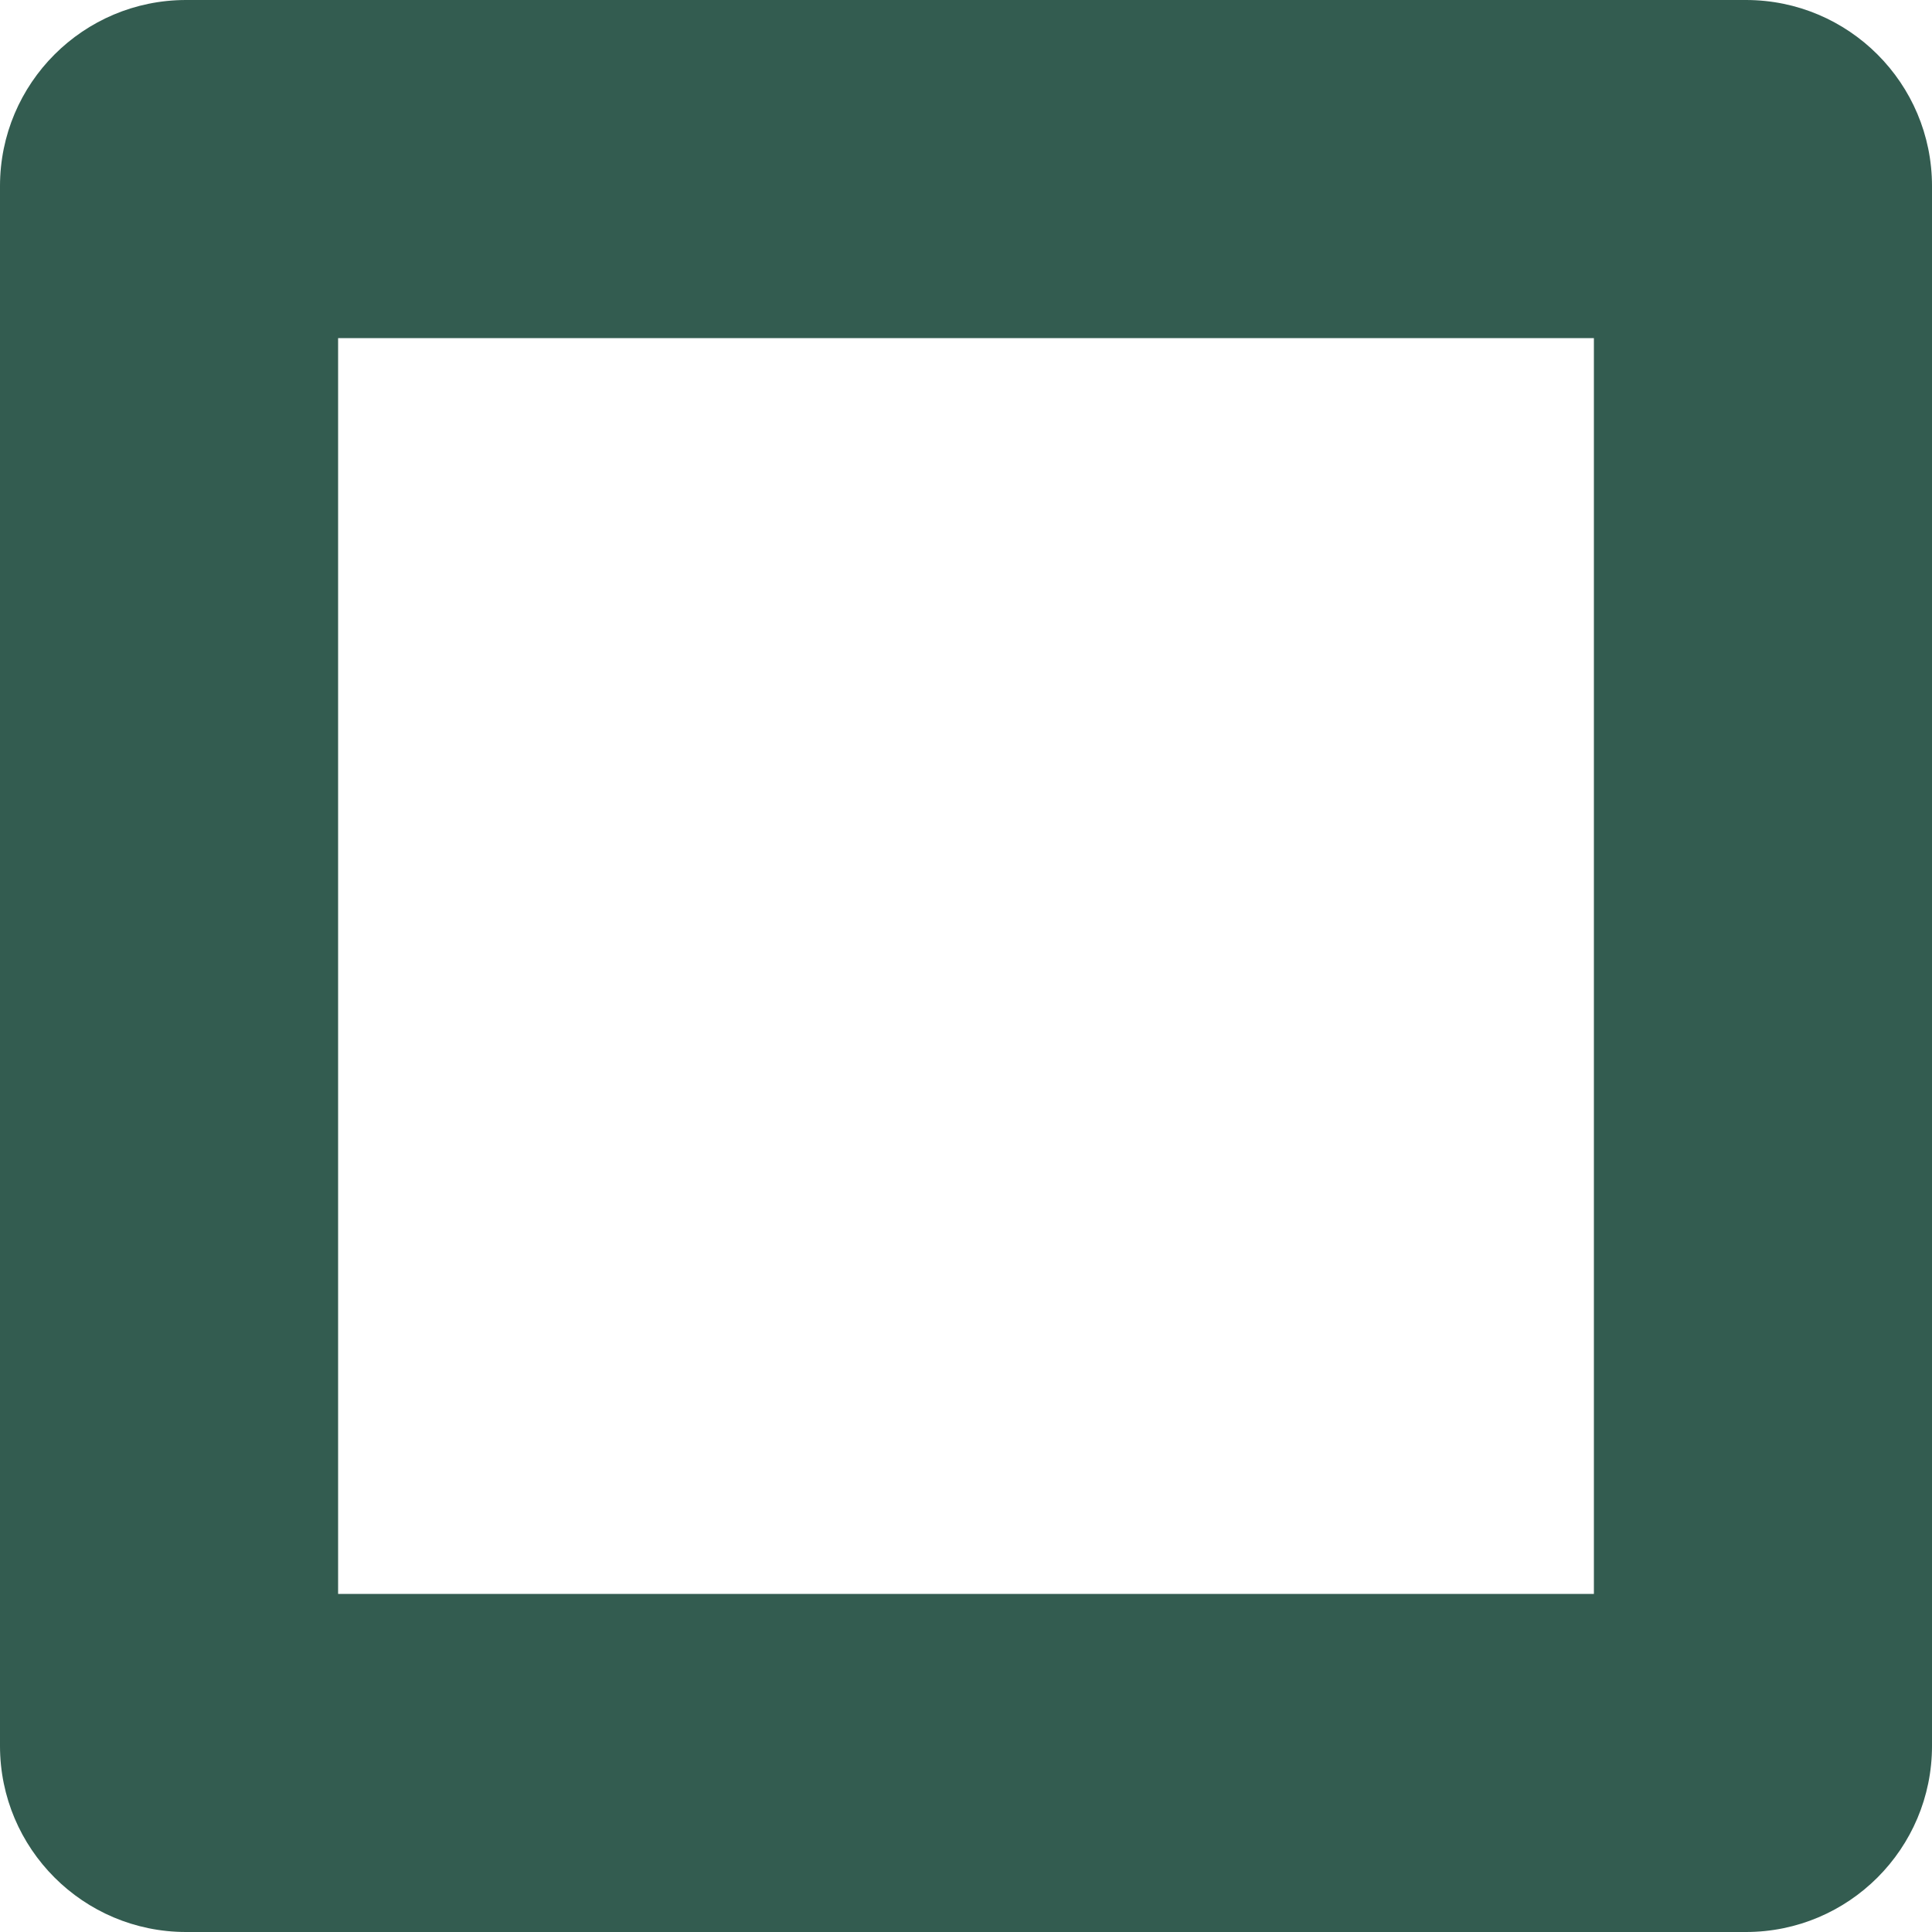
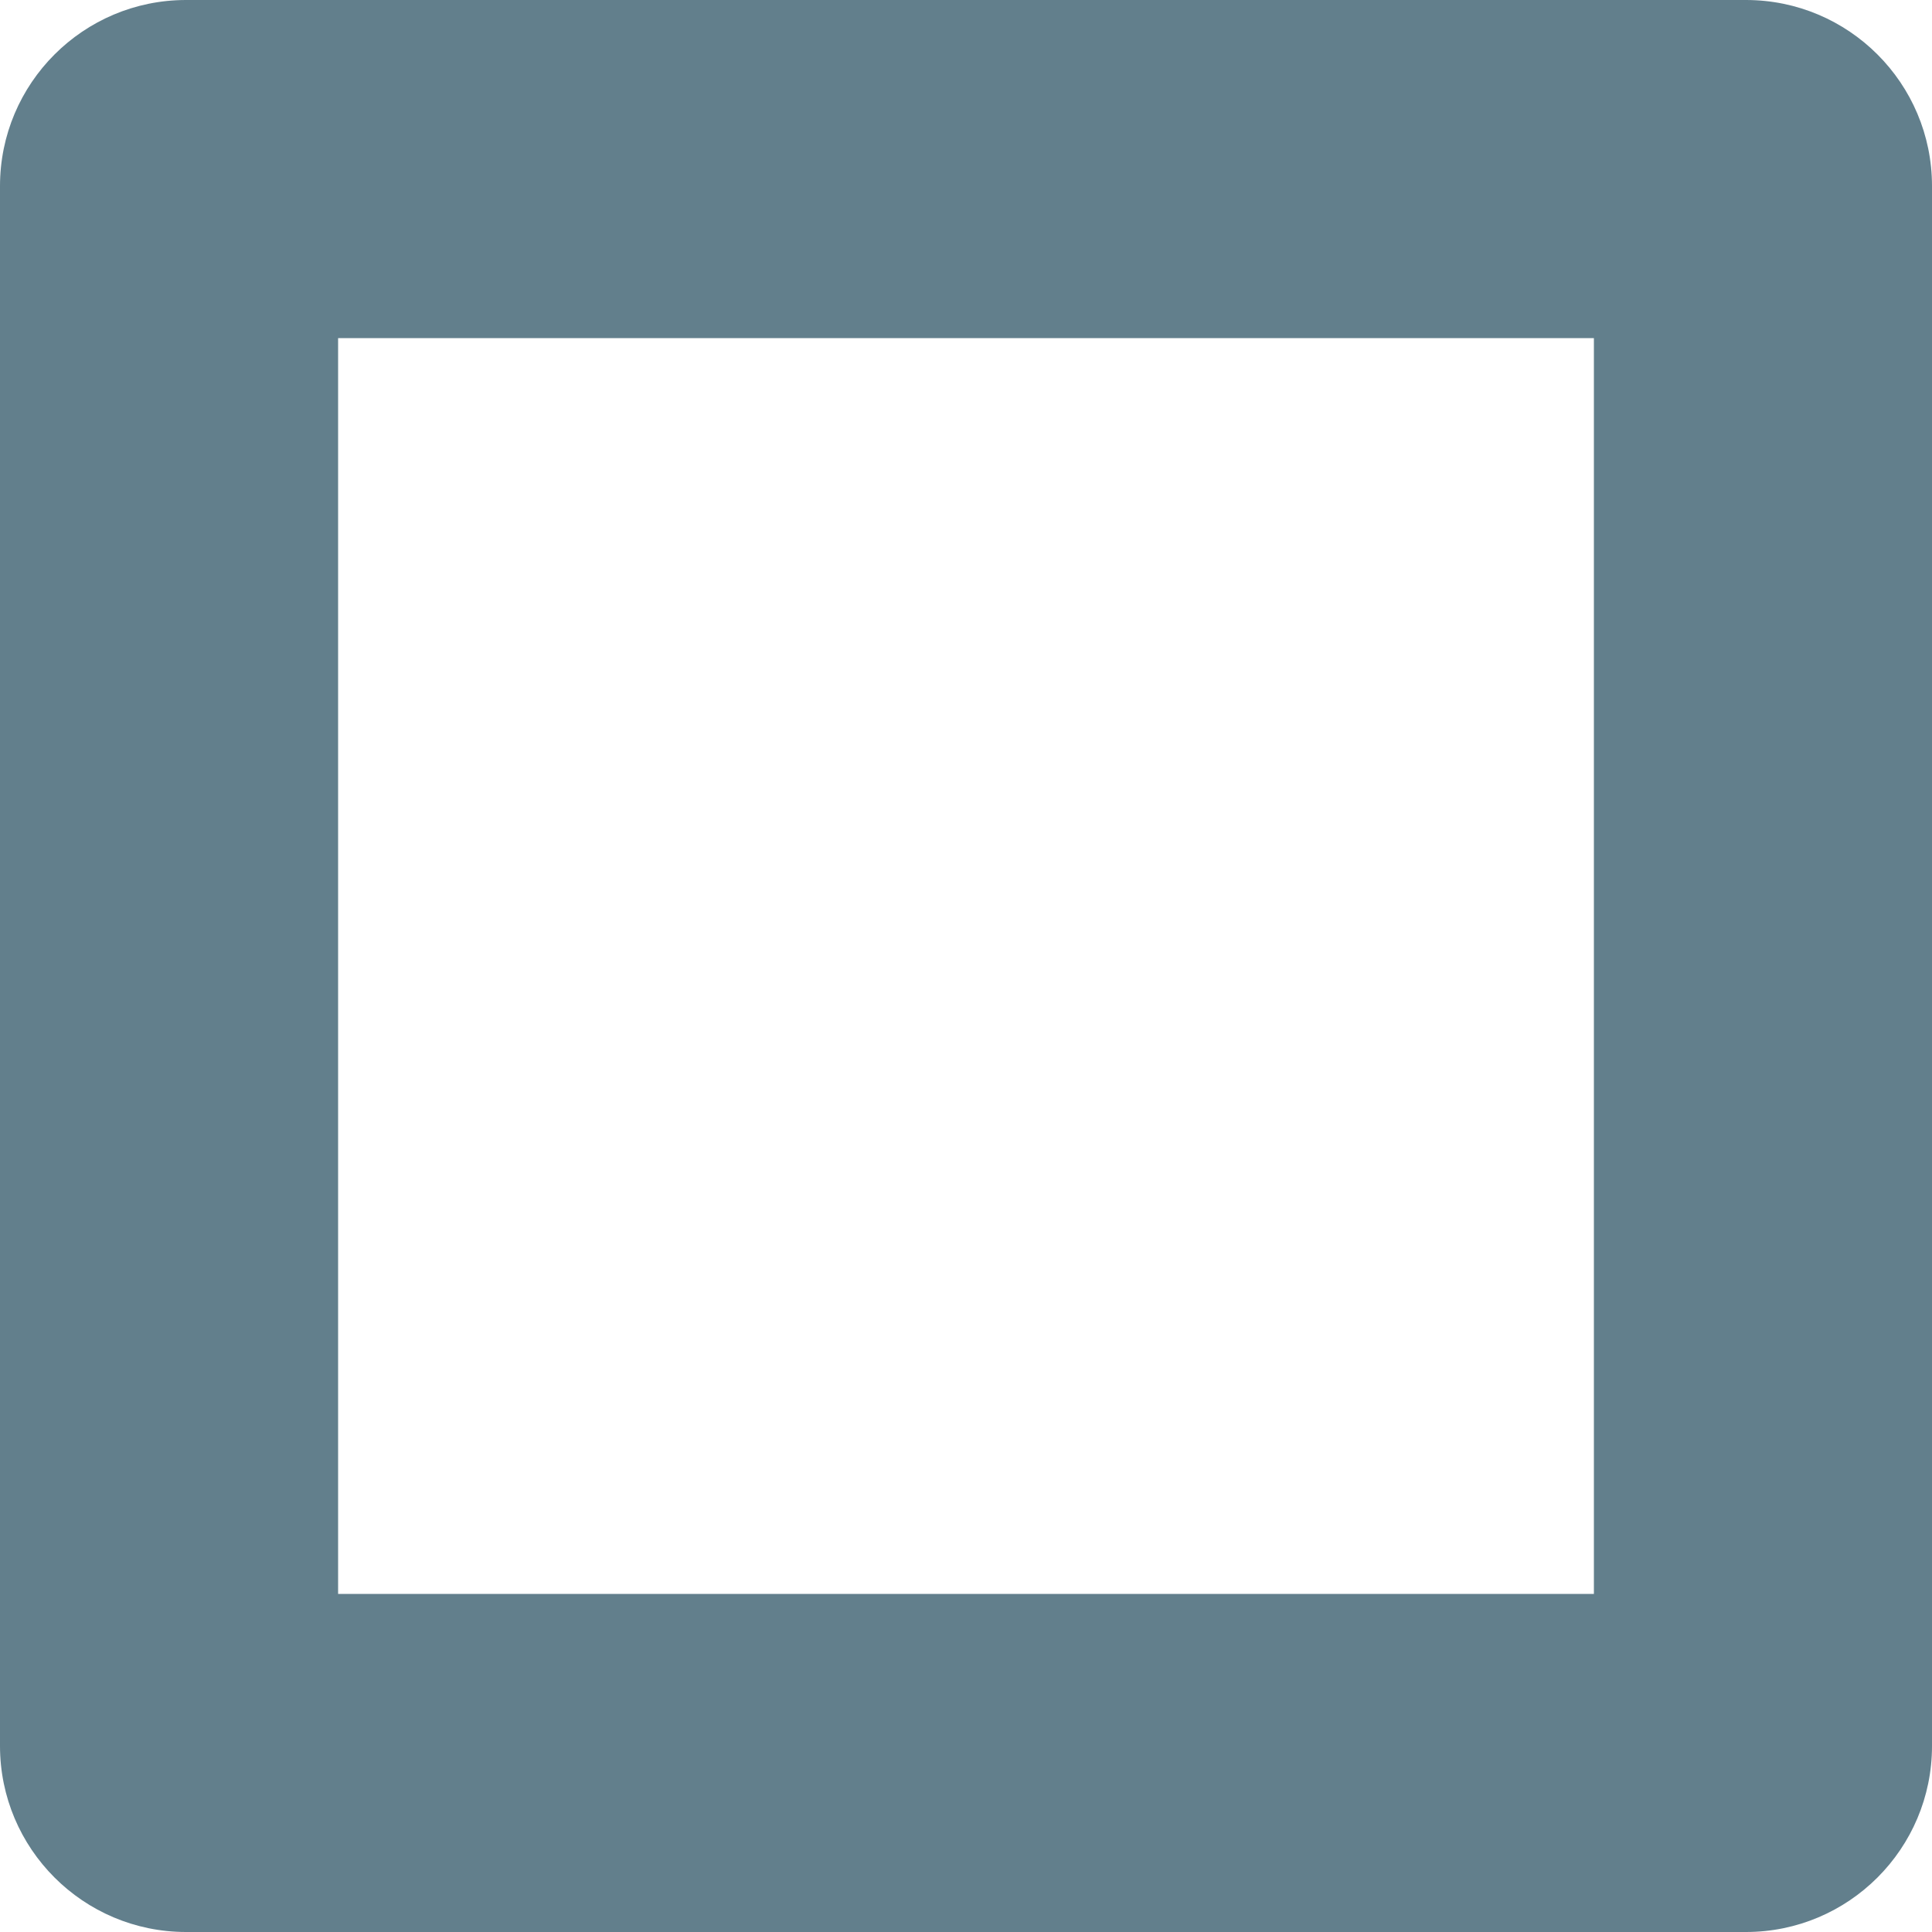
<svg xmlns="http://www.w3.org/2000/svg" version="1.1" x="0px" y="0px" viewBox="0 0 4000 4000" style="enable-background:new 0 0 4000 4000;" xml:space="preserve">
  <style type="text/css">
	.st0{display:none;}
	.st1{display:inline;fill:#E7ECED;}
- 	.st2{display:inline;fill:#335c50;}
- 	.st3{display:inline;fill:#e6fff5;}
- 	.st4{display:inline;fill:#5fa190;}
+ 	.st2{display:inline;fill:#627f8c;}
+ 	.st3{display:inline;fill:#232d32;}
+ 	.st4{display:inline;fill:#36454d;}
	.st5{display:inline;fill:#366DB6;}
	.st6{display:inline;fill:#F6F6F6;}
	.st7{display:inline;}
- 	.st8{fill:#335c50;}
+ 	.st8{fill:#627f8c;}
</style>
  <g id="Main" class="st0">
    <path class="st1" d="M1772.9,2255.66l-158.15,158.14l158.15,158.14c26.96,26.97,26.96,70.55,0,97.51   c-13.46,13.45-31.11,20.2-48.76,20.2c-17.66,0-35.32-6.75-48.76-20.2l-206.9-206.9c-26.97-26.96-26.97-70.55,0-97.51l206.9-206.9   c26.9-26.97,70.62-26.97,97.52,0C1799.86,2185.11,1799.86,2228.69,1772.9,2255.66z" />
    <path class="st1" d="M2135.23,2156.84l-137.93,482.75c-8.62,30.34-36.2,50.06-66.27,50.06c-6.28,0-12.62-0.89-18.97-2.61   c-36.62-10.49-57.86-48.69-47.38-85.24l137.93-482.76c10.48-36.62,48.61-57.59,85.24-47.45   C2124.46,2082.08,2145.71,2120.28,2135.23,2156.84z" />
    <path class="st1" d="M2531.51,2462.55l-206.9,206.9c-13.44,13.45-31.1,20.2-48.75,20.2c-17.66,0-35.32-6.75-48.76-20.2   c-26.97-26.97-26.97-70.55,0-97.51l158.14-158.14l-158.14-158.14c-26.97-26.97-26.97-70.56,0-97.52c26.9-26.97,70.61-26.97,97.51,0   l206.9,206.9C2558.48,2392.01,2558.48,2435.59,2531.51,2462.55z" />
    <path class="st1" d="M3152.2,2206.89c-70.9,0-135.45-45.17-155.45-113.17c-20.9-70.97-49.1-112.62-83.86-176.42   c-34-62.41-20.76-140.14,29.52-190.41l111.93-111.93l-255.59-255.58l-111.93,111.93c-50.27,50.27-128,63.51-190.41,29.51   c-63.8-34.76-105.45-62.97-176.41-83.86c-67.93-19.93-113.11-84.48-113.11-155.38v-158.14H1793.1v158.14   c0,70.9-45.17,135.44-113.17,155.44c-70.97,20.9-112.62,49.11-176.42,83.86c-62.41,34-140.14,20.76-190.41-29.51l-111.93-111.93   l-255.59,255.58l111.93,111.93c50.28,50.28,63.52,128,29.52,190.42c-34.76,63.79-62.97,105.44-83.86,176.41   c-19.93,67.93-84.48,113.1-155.38,113.1H689.65v413.8H847.8c70.89,0,135.44,45.17,155.44,113.17   c20.9,70.97,49.1,112.62,83.86,176.41c34,62.42,20.76,140.14-29.52,190.42l-111.93,111.93l255.59,255.58l111.93-111.93   c50.27-50.27,128-63.51,190.41-29.51c63.8,34.76,105.45,62.97,176.42,83.86c67.93,19.93,113.1,84.48,113.1,155.38v158.14h413.79   v-158.14c0-70.9,45.18-135.45,113.18-155.45c70.96-20.89,112.61-49.1,176.41-83.86c62.41-34,140.14-20.75,190.41,29.52   l111.93,111.93l255.59-255.59l-111.93-111.92c-50.27-50.28-63.52-128-29.52-190.42c34.76-63.8,62.97-105.44,83.86-176.41   c19.93-67.93,84.49-113.1,155.38-113.1h158.14v-413.8H3152.2z M2000,3172.41c-418.98,0-758.62-339.64-758.62-758.61   c0-418.98,339.64-758.62,758.62-758.62c418.97,0,758.61,339.64,758.61,758.62C2758.61,2832.77,2418.97,3172.41,2000,3172.41z" />
    <path class="st2" d="M3999.99,653.61v173.98H0v2931.02C0,3891.93,108.07,4000,241.38,4000h3517.23   c133.31,0,241.38-108.07,241.39-241.39V655.17C4000,654.65,4000,654.13,3999.99,653.61z M3310.34,2620.69H3152.2   c-70.89,0-135.45,45.17-155.38,113.1c-20.89,70.97-49.1,112.61-83.86,176.41c-34,62.42-20.75,140.14,29.52,190.42l111.93,111.92   l-255.59,255.59l-111.93-111.93c-50.27-50.27-128-63.52-190.41-29.52c-63.8,34.76-105.45,62.97-176.41,83.86   c-68,20-113.18,84.55-113.18,155.45v158.14H1793.1v-158.14c0-70.9-45.17-135.45-113.1-155.38   c-70.97-20.89-112.62-49.1-176.42-83.86c-62.41-34-140.14-20.76-190.41,29.51l-111.93,111.93l-255.59-255.58l111.93-111.93   c50.28-50.28,63.52-128,29.52-190.42c-34.76-63.79-62.96-105.44-83.86-176.41c-20-68-84.55-113.17-155.44-113.17H689.65v-413.8   h158.14c70.9,0,135.45-45.17,155.38-113.1c20.89-70.97,49.1-112.62,83.86-176.41c34-62.42,20.76-140.14-29.52-190.42   l-111.93-111.93l255.59-255.58l111.93,111.93c50.27,50.27,128,63.51,190.41,29.51c63.8-34.75,105.45-62.96,176.42-83.86   c68-20,113.17-84.54,113.17-155.44v-158.14h413.79v158.14c0,70.9,45.18,135.45,113.11,155.38c70.96,20.89,112.61,49.1,176.41,83.86   c62.41,34,140.14,20.76,190.41-29.51l111.93-111.93l255.59,255.58l-111.93,111.93c-50.28,50.27-63.52,128-29.52,190.41   c34.76,63.8,62.96,105.45,83.86,176.42c20,68,84.55,113.17,155.45,113.17h158.14V2620.69z" />
    <path class="st3" d="M3758.62,0H241.38C108.07,0,0,108.07,0,241.39v586.2h3999.99v-586.2C3999.99,108.07,3891.92,0,3758.62,0z    M551.72,551.72H275.86V275.86h275.86V551.72z M1103.44,551.72H827.58V275.86h275.86V551.72z M1655.17,551.72h-275.86V275.86   h275.86V551.72z" />
    <rect x="275.86" y="275.86" class="st4" width="275.86" height="275.86" />
    <rect x="827.58" y="275.86" class="st4" width="275.86" height="275.86" />
    <rect x="1379.31" y="275.86" class="st4" width="275.86" height="275.86" />
    <path class="st5" d="M1772.9,2255.66l-158.15,158.14l158.15,158.14c26.96,26.97,26.96,70.55,0,97.51   c-13.46,13.45-31.11,20.2-48.76,20.2c-17.66,0-35.32-6.75-48.76-20.2l-206.9-206.9c-26.97-26.96-26.97-70.55,0-97.51l206.9-206.9   c26.9-26.97,70.62-26.97,97.52,0C1799.86,2185.11,1799.86,2228.69,1772.9,2255.66z" />
    <path class="st5" d="M2135.23,2156.84l-137.93,482.75c-8.62,30.34-36.2,50.06-66.27,50.06c-6.28,0-12.62-0.89-18.97-2.61   c-36.62-10.49-57.86-48.69-47.38-85.24l137.93-482.76c10.48-36.62,48.61-57.59,85.24-47.45   C2124.46,2082.08,2145.71,2120.28,2135.23,2156.84z" />
    <path class="st5" d="M2531.51,2365.04c26.97,26.97,26.97,70.55,0,97.51l-206.9,206.9c-13.44,13.45-31.1,20.2-48.75,20.2   c-17.66,0-35.32-6.75-48.76-20.2c-26.97-26.97-26.97-70.55,0-97.51l158.14-158.14l-158.14-158.14c-26.97-26.97-26.97-70.56,0-97.52   c26.9-26.97,70.61-26.97,97.51,0L2531.51,2365.04z" />
    <path class="st6" d="M3152.2,2206.89c-70.9,0-135.45-45.17-155.45-113.17c-20.9-70.97-49.1-112.62-83.86-176.42   c-34-62.41-20.76-140.14,29.52-190.41l111.93-111.93l-255.59-255.58l-111.93,111.93c-50.27,50.27-128,63.51-190.41,29.51   c-63.8-34.76-105.45-62.97-176.41-83.86c-67.93-19.93-113.11-84.48-113.11-155.38v-158.14H1793.1v158.14   c0,70.9-45.17,135.44-113.17,155.44c-70.97,20.9-112.62,49.11-176.42,83.86c-62.41,34-140.14,20.76-190.41-29.51l-111.93-111.93   l-255.59,255.58l111.93,111.93c50.28,50.28,63.52,128,29.52,190.42c-34.76,63.79-62.97,105.44-83.86,176.41   c-19.93,67.93-84.48,113.1-155.38,113.1H689.65v413.8H847.8c70.89,0,135.44,45.17,155.44,113.17   c20.9,70.97,49.1,112.62,83.86,176.41c34,62.42,20.76,140.14-29.52,190.42l-111.93,111.93l255.59,255.58l111.93-111.93   c50.27-50.27,128-63.51,190.41-29.51c63.8,34.76,105.45,62.97,176.42,83.86c67.93,19.93,113.1,84.48,113.1,155.38v158.14h413.79   v-158.14c0-70.9,45.18-135.45,113.18-155.45c70.96-20.89,112.61-49.1,176.41-83.86c62.41-34,140.14-20.75,190.41,29.52   l111.93,111.93l255.59-255.59l-111.93-111.92c-50.27-50.28-63.52-128-29.52-190.42c34.76-63.8,62.97-105.44,83.86-176.41   c19.93-67.93,84.49-113.1,155.38-113.1h158.14v-413.8H3152.2z M2000,3172.41c-418.98,0-758.62-339.64-758.62-758.61   c0-418.98,339.64-758.62,758.62-758.62c418.97,0,758.61,339.64,758.61,758.62C2758.61,2832.77,2418.97,3172.41,2000,3172.41z" />
    <path class="st3" d="M2000,1655.18c-418.98,0-758.62,339.64-758.62,758.62c0,418.97,339.64,758.61,758.62,758.61   c418.97,0,758.61-339.64,758.61-758.61C2758.61,1994.82,2418.97,1655.18,2000,1655.18z M1772.9,2571.94   c26.96,26.97,26.96,70.55,0,97.51c-13.46,13.45-31.11,20.2-48.76,20.2c-17.66,0-35.32-6.75-48.76-20.2l-206.9-206.9   c-26.97-26.96-26.97-70.55,0-97.51l206.9-206.9c26.9-26.97,70.62-26.97,97.52,0c26.96,26.97,26.96,70.55,0,97.52l-158.15,158.14   L1772.9,2571.94z M2135.23,2156.84l-137.93,482.75c-8.62,30.34-36.2,50.06-66.27,50.06c-6.28,0-12.62-0.89-18.97-2.61   c-36.62-10.49-57.86-48.69-47.38-85.24l137.93-482.76c10.48-36.62,48.61-57.59,85.24-47.45   C2124.46,2082.08,2145.71,2120.28,2135.23,2156.84z M2531.51,2462.55l-206.9,206.9c-13.44,13.45-31.1,20.2-48.75,20.2   c-17.66,0-35.32-6.75-48.76-20.2c-26.97-26.97-26.97-70.55,0-97.51l158.14-158.14l-158.14-158.14c-26.97-26.97-26.97-70.56,0-97.52   c26.9-26.97,70.61-26.97,97.51,0l206.9,206.9C2558.48,2392.01,2558.48,2435.59,2531.51,2462.55z" />
    <path class="st4" d="M1772.9,2255.66l-158.15,158.14l158.15,158.14c26.96,26.97,26.96,70.55,0,97.51   c-13.46,13.45-31.11,20.2-48.76,20.2c-17.66,0-35.32-6.75-48.76-20.2l-206.9-206.9c-26.97-26.96-26.97-70.55,0-97.51l206.9-206.9   c26.9-26.97,70.62-26.97,97.52,0C1799.86,2185.11,1799.86,2228.69,1772.9,2255.66z" />
    <path class="st4" d="M2135.23,2156.84l-137.93,482.75c-8.62,30.34-36.2,50.06-66.27,50.06c-6.28,0-12.62-0.89-18.97-2.61   c-36.62-10.49-57.86-48.69-47.38-85.24l137.93-482.76c10.48-36.62,48.61-57.59,85.24-47.45   C2124.46,2082.08,2145.71,2120.28,2135.23,2156.84z" />
    <path class="st4" d="M2531.51,2462.55l-206.9,206.9c-13.44,13.45-31.1,20.2-48.75,20.2c-17.66,0-35.32-6.75-48.76-20.2   c-26.97-26.97-26.97-70.55,0-97.51l158.14-158.14l-158.14-158.14c-26.97-26.97-26.97-70.56,0-97.52c26.9-26.97,70.61-26.97,97.51,0   l206.9,206.9C2558.48,2392.01,2558.48,2435.59,2531.51,2462.55z" />
  </g>
  <g id="Quitter" class="st0">
    <g class="st7">
      <path class="st8" d="M3887.46,1174.77c70.65-66,111.26-158.28,112.52-254.96c1.01-96.8-37.84-189.83-107.11-257.47l-480.5-469.81    c-67.26-65.75-157.9-102.08-252.19-100.95c-94.04,1.13-183.67,39.48-249.17,106.86l-904.79,927.42l-892.1-929.31    c-70.28-73.29-166.58-115.54-268.03-117.55c-101.45-2.14-199.64,36.33-272.68,106.61l-464.53,446.3    C38.97,698.92-0.25,791.45,0,888.38c0.25,96.8,39.98,189.21,110.13,255.96l973.81,926.29l-862.18,883.55    c-131.5,134.64-134.64,348.74-7.29,487.66l335.67,364.71c63.99,69.9,153.12,110.76,247.67,114.28    c94.41,3.52,186.44-30.68,255.46-95.42l945.65-884.43l922.65,877.51c68.52,65.25,159.91,100.2,254.45,97.05    c94.54-2.64,183.93-43.25,248.8-112.52l338.31-361.69c128.48-137.91,127.48-352.01-2.89-487.79l-839.8-875.5L3887.46,1174.77z" />
    </g>
  </g>
  <g id="Reduire" class="st0">
    <path class="st2" d="M0,2284.82v-569.64c0-212.78,172.49-385.26,385.26-385.26h3229.47c212.78,0,385.26,172.49,385.26,385.26   v569.64c0,212.78-172.49,385.26-385.26,385.26H385.26C172.49,2670.08,0,2497.59,0,2284.82z" />
  </g>
  <g id="Agrandir">
    <g>
      <path class="st8" d="M3300,700v2600H700V700H3300 M3614.73,0H385.27C172.49,0,0,172.49,0,385.27v3229.47    C0,3827.51,172.49,4000,385.27,4000h3229.47c212.78,0,385.27-172.49,385.27-385.27V385.27C4000,172.49,3827.51,0,3614.73,0    L3614.73,0z" />
    </g>
  </g>
</svg>
